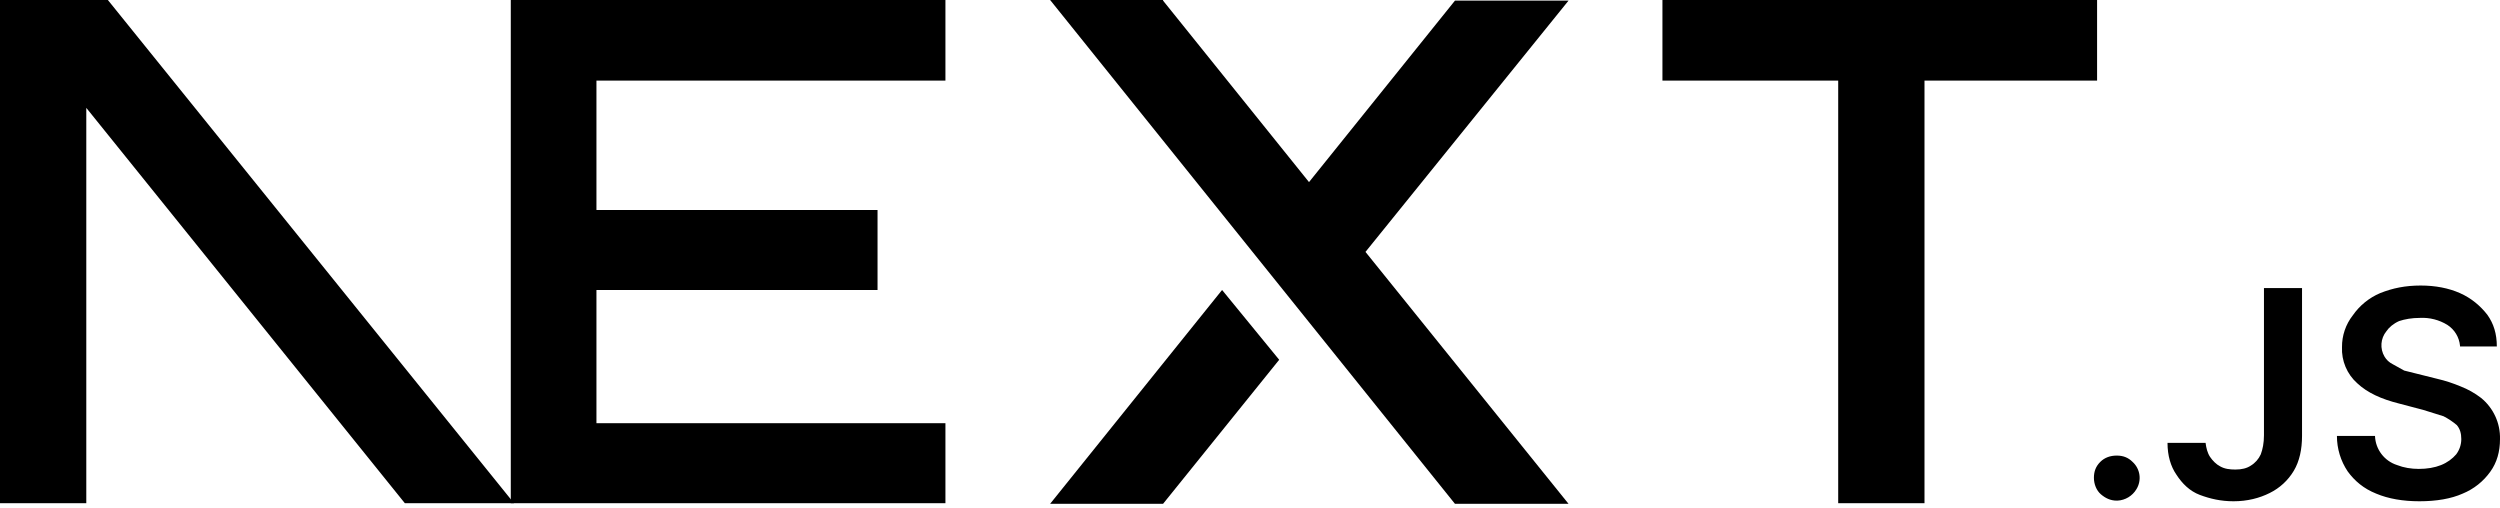
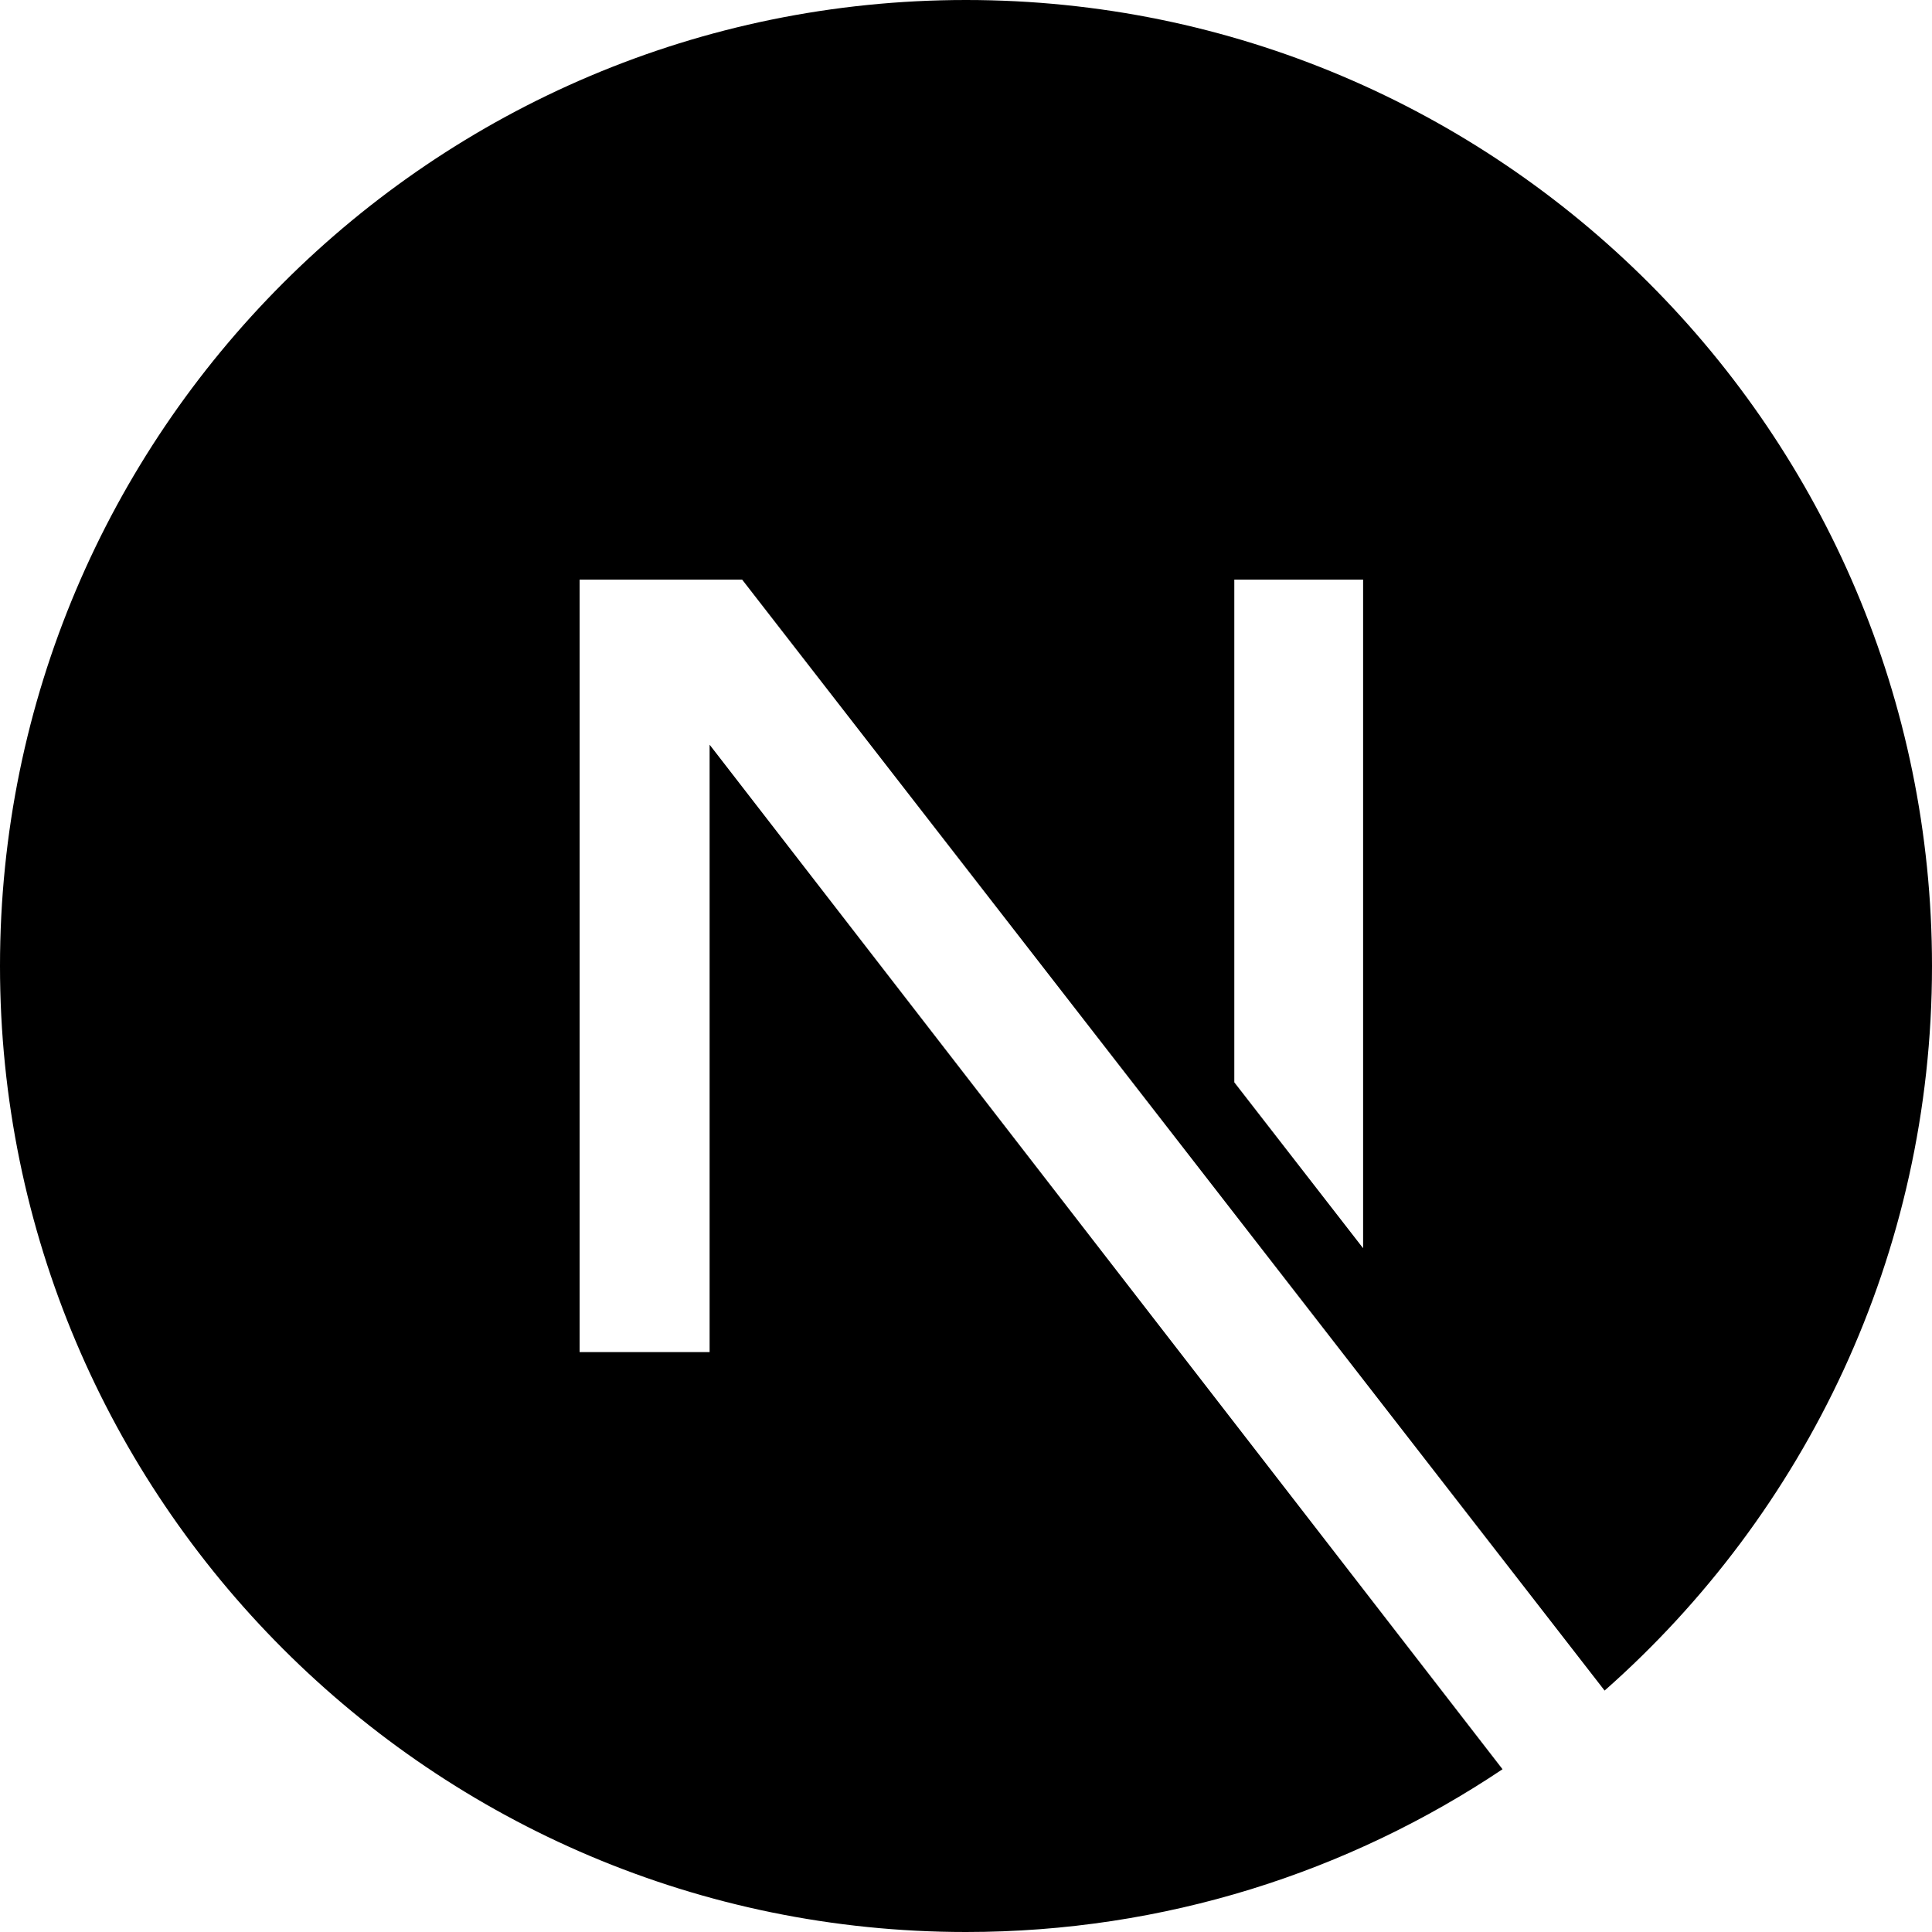
- <svg xmlns="http://www.w3.org/2000/svg" fill="none" viewBox="0 0 394 80">
-   <path fill="#000" d="M262 0h68.5v12.7h-27.2v66.6h-13.6V12.7H262V0ZM149 0v12.7H94v20.4h44.3v12.6H94v21h55v12.6H80.5V0h68.7zm34.3 0h-17.8l63.8 79.4h17.9l-32-39.7 32-39.6h-17.9l-23 28.6-23-28.6zm18.3 56.7-9-11-27.1 33.7h17.8l18.3-22.7z" />
-   <path fill="#000" d="M81 79.3 17 0H0v79.3h13.6V17l50.2 62.3H81Zm252.6-.4c-1 0-1.8-.4-2.5-1s-1.1-1.6-1.1-2.6.3-1.8 1-2.5 1.6-1 2.6-1 1.8.3 2.5 1a3.4 3.4 0 0 1 .6 4.3 3.7 3.7 0 0 1-3 1.8zm23.2-33.5h6v23.3c0 2.1-.4 4-1.3 5.5a9.1 9.1 0 0 1-3.8 3.5c-1.6.8-3.5 1.3-5.7 1.3-2 0-3.7-.4-5.3-1s-2.8-1.8-3.7-3.2c-.9-1.3-1.4-3-1.4-5h6c.1.8.3 1.6.7 2.2s1 1.2 1.6 1.5c.7.4 1.5.5 2.4.5 1 0 1.8-.2 2.4-.6a4 4 0 0 0 1.6-1.8c.3-.8.5-1.8.5-3V45.5zm30.9 9.1a4.4 4.4 0 0 0-2-3.3 7.5 7.5 0 0 0-4.3-1.1c-1.3 0-2.4.2-3.3.5-.9.4-1.6 1-2 1.6a3.5 3.5 0 0 0-.3 4c.3.5.7.9 1.3 1.2l1.8 1 2 .5 3.2.8c1.3.3 2.5.7 3.7 1.2a13 13 0 0 1 3.2 1.8 8.1 8.1 0 0 1 3 6.5c0 2-.5 3.7-1.5 5.1a10 10 0 0 1-4.4 3.5c-1.8.8-4.1 1.2-6.8 1.2-2.6 0-4.9-.4-6.8-1.2-2-.8-3.4-2-4.5-3.5a10 10 0 0 1-1.7-5.6h6a5 5 0 0 0 3.5 4.6c1 .4 2.2.6 3.4.6 1.3 0 2.5-.2 3.5-.6 1-.4 1.8-1 2.4-1.7a4 4 0 0 0 .8-2.4c0-.9-.2-1.6-.7-2.2a11 11 0 0 0-2.1-1.4l-3.2-1-3.8-1c-2.8-.7-5-1.7-6.6-3.2a7.2 7.2 0 0 1-2.4-5.7 8 8 0 0 1 1.7-5 10 10 0 0 1 4.3-3.5c2-.8 4-1.2 6.4-1.2 2.3 0 4.4.4 6.2 1.2 1.8.8 3.2 2 4.3 3.4 1 1.4 1.5 3 1.5 5h-5.8z" />
+ <svg xmlns="http://www.w3.org/2000/svg" role="img" viewBox="0 0 24 24">
+   <path d="M18.665 21.978C16.758 23.255 14.465 24 12 24 5.377 24 0 18.623 0 12S5.377 0 12 0s12 5.377 12 12c0 3.583-1.574 6.801-4.067 9.001L9.219 7.2H7.2v9.596h1.615V9.251l9.85 12.727Zm-3.332-8.533 1.6 2.061V7.2h-1.6v6.245Z" />
</svg>
